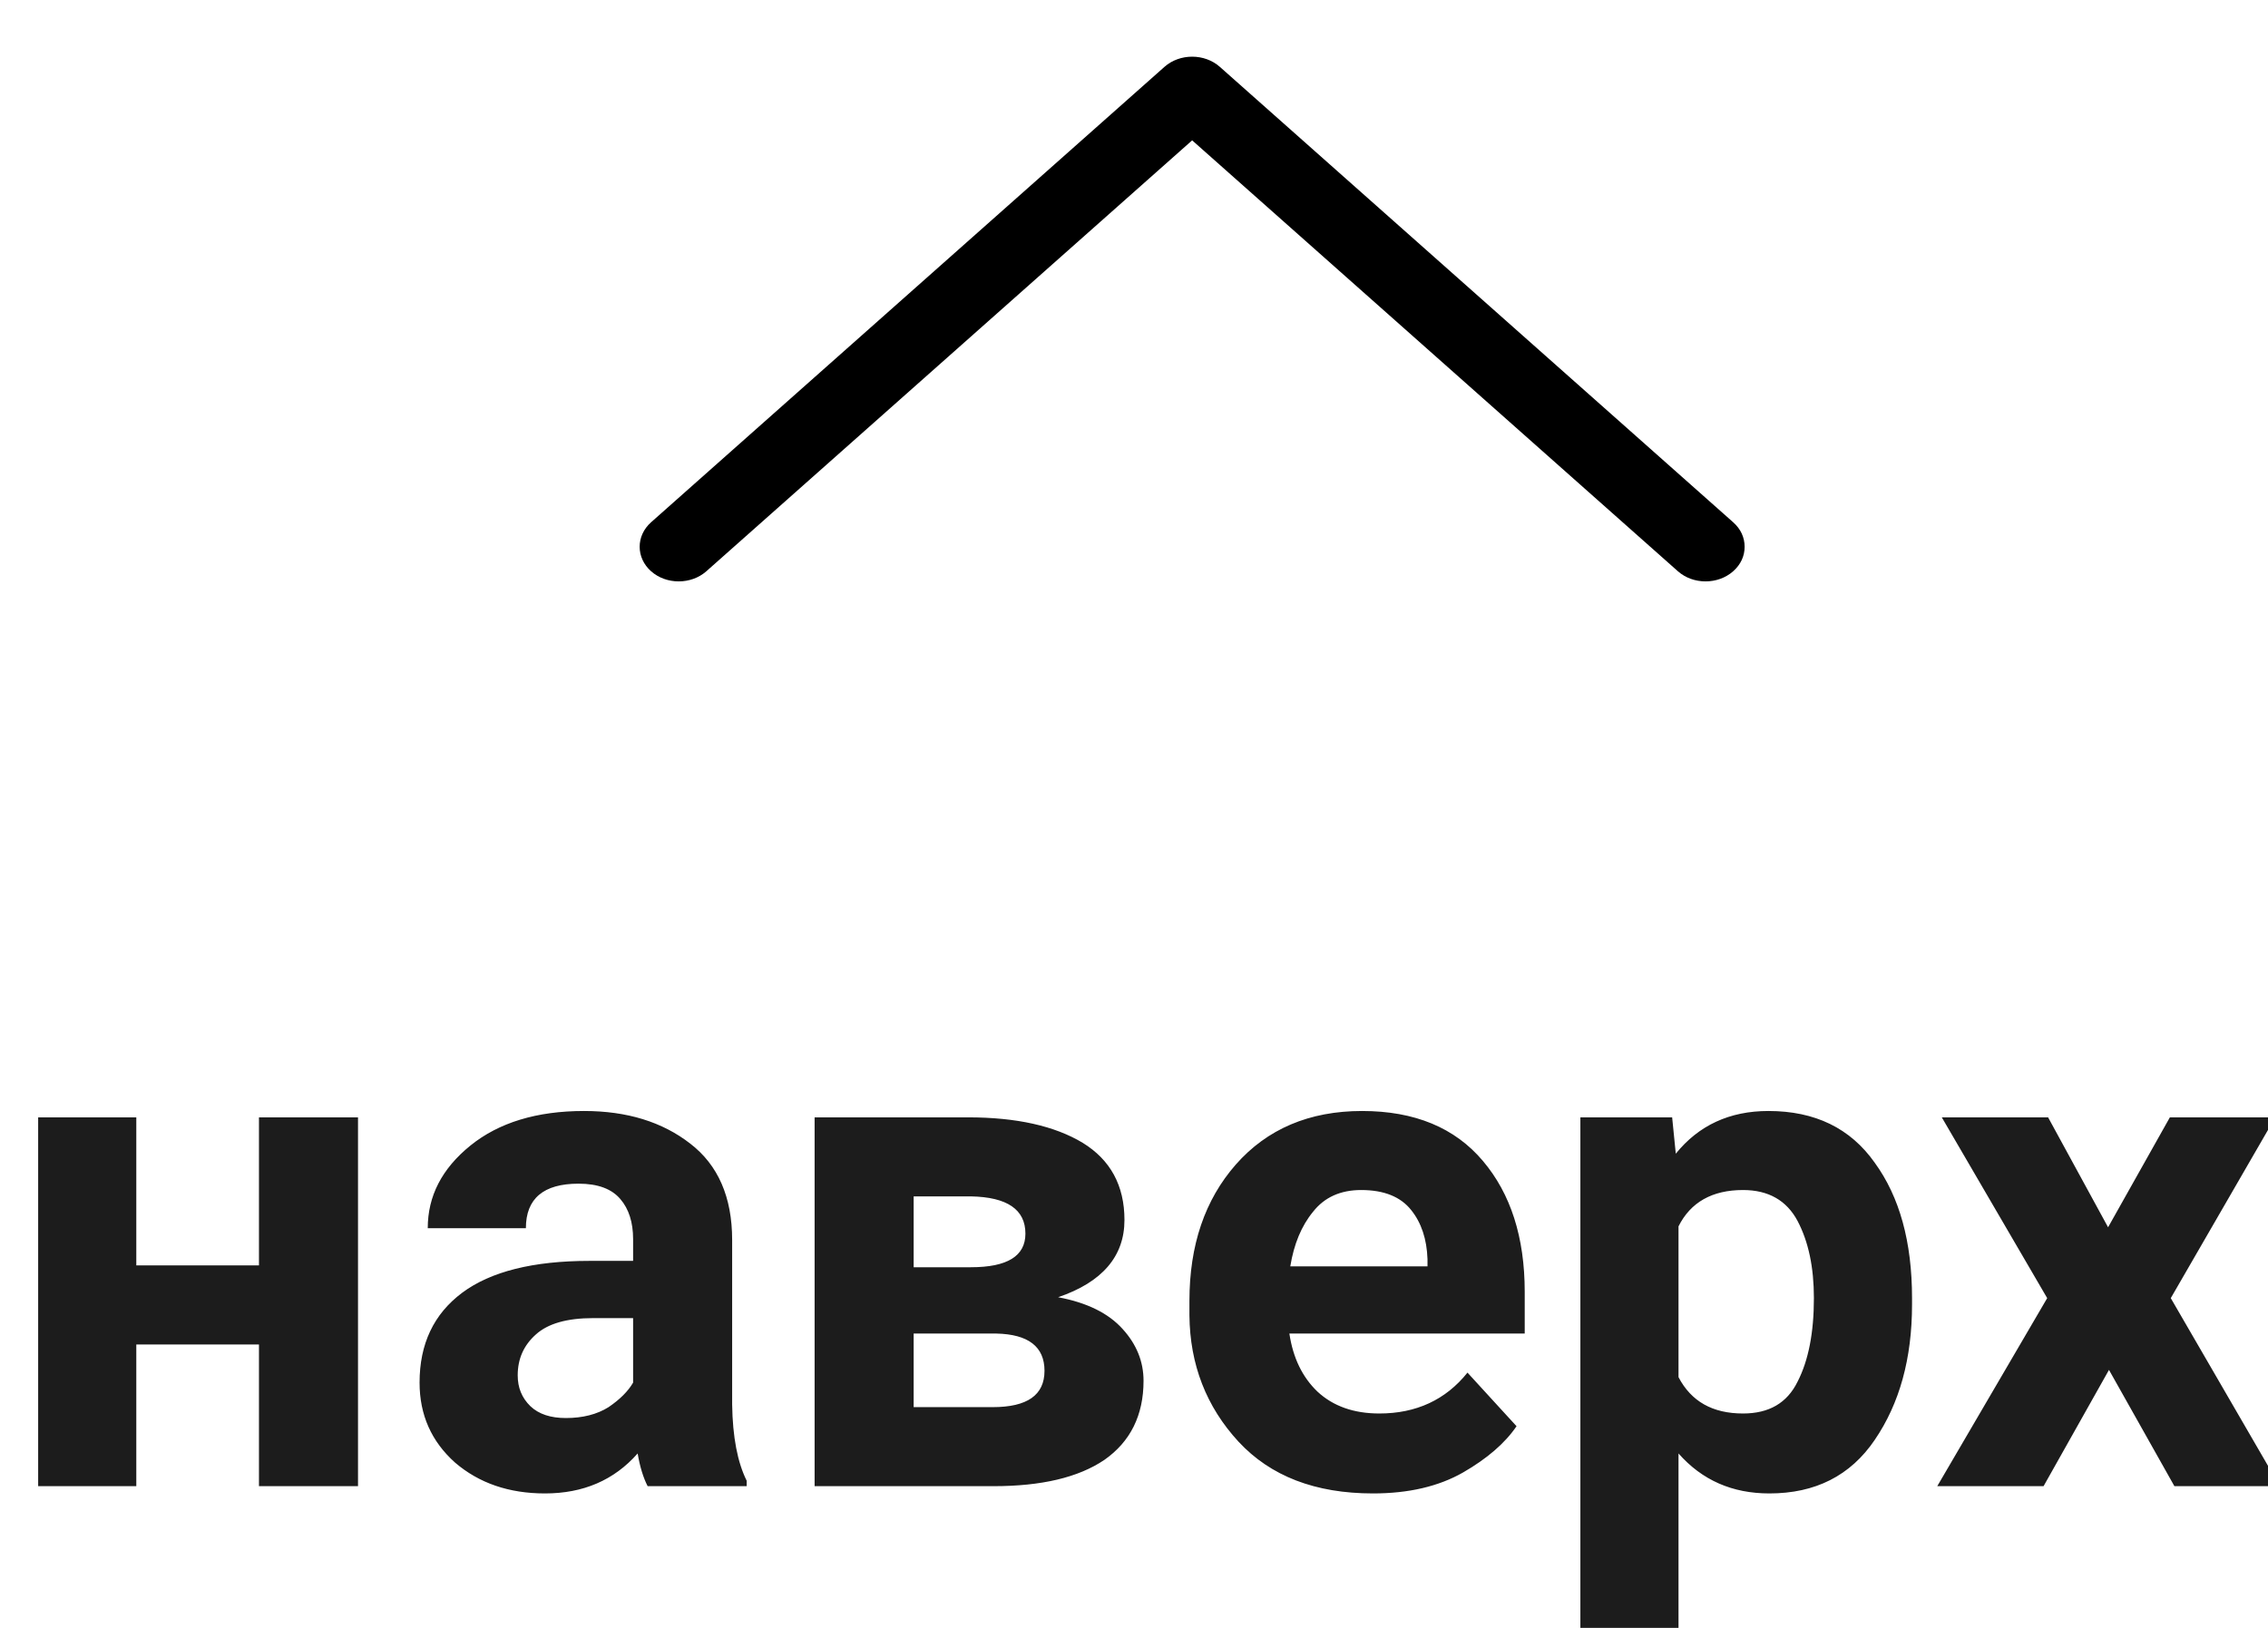
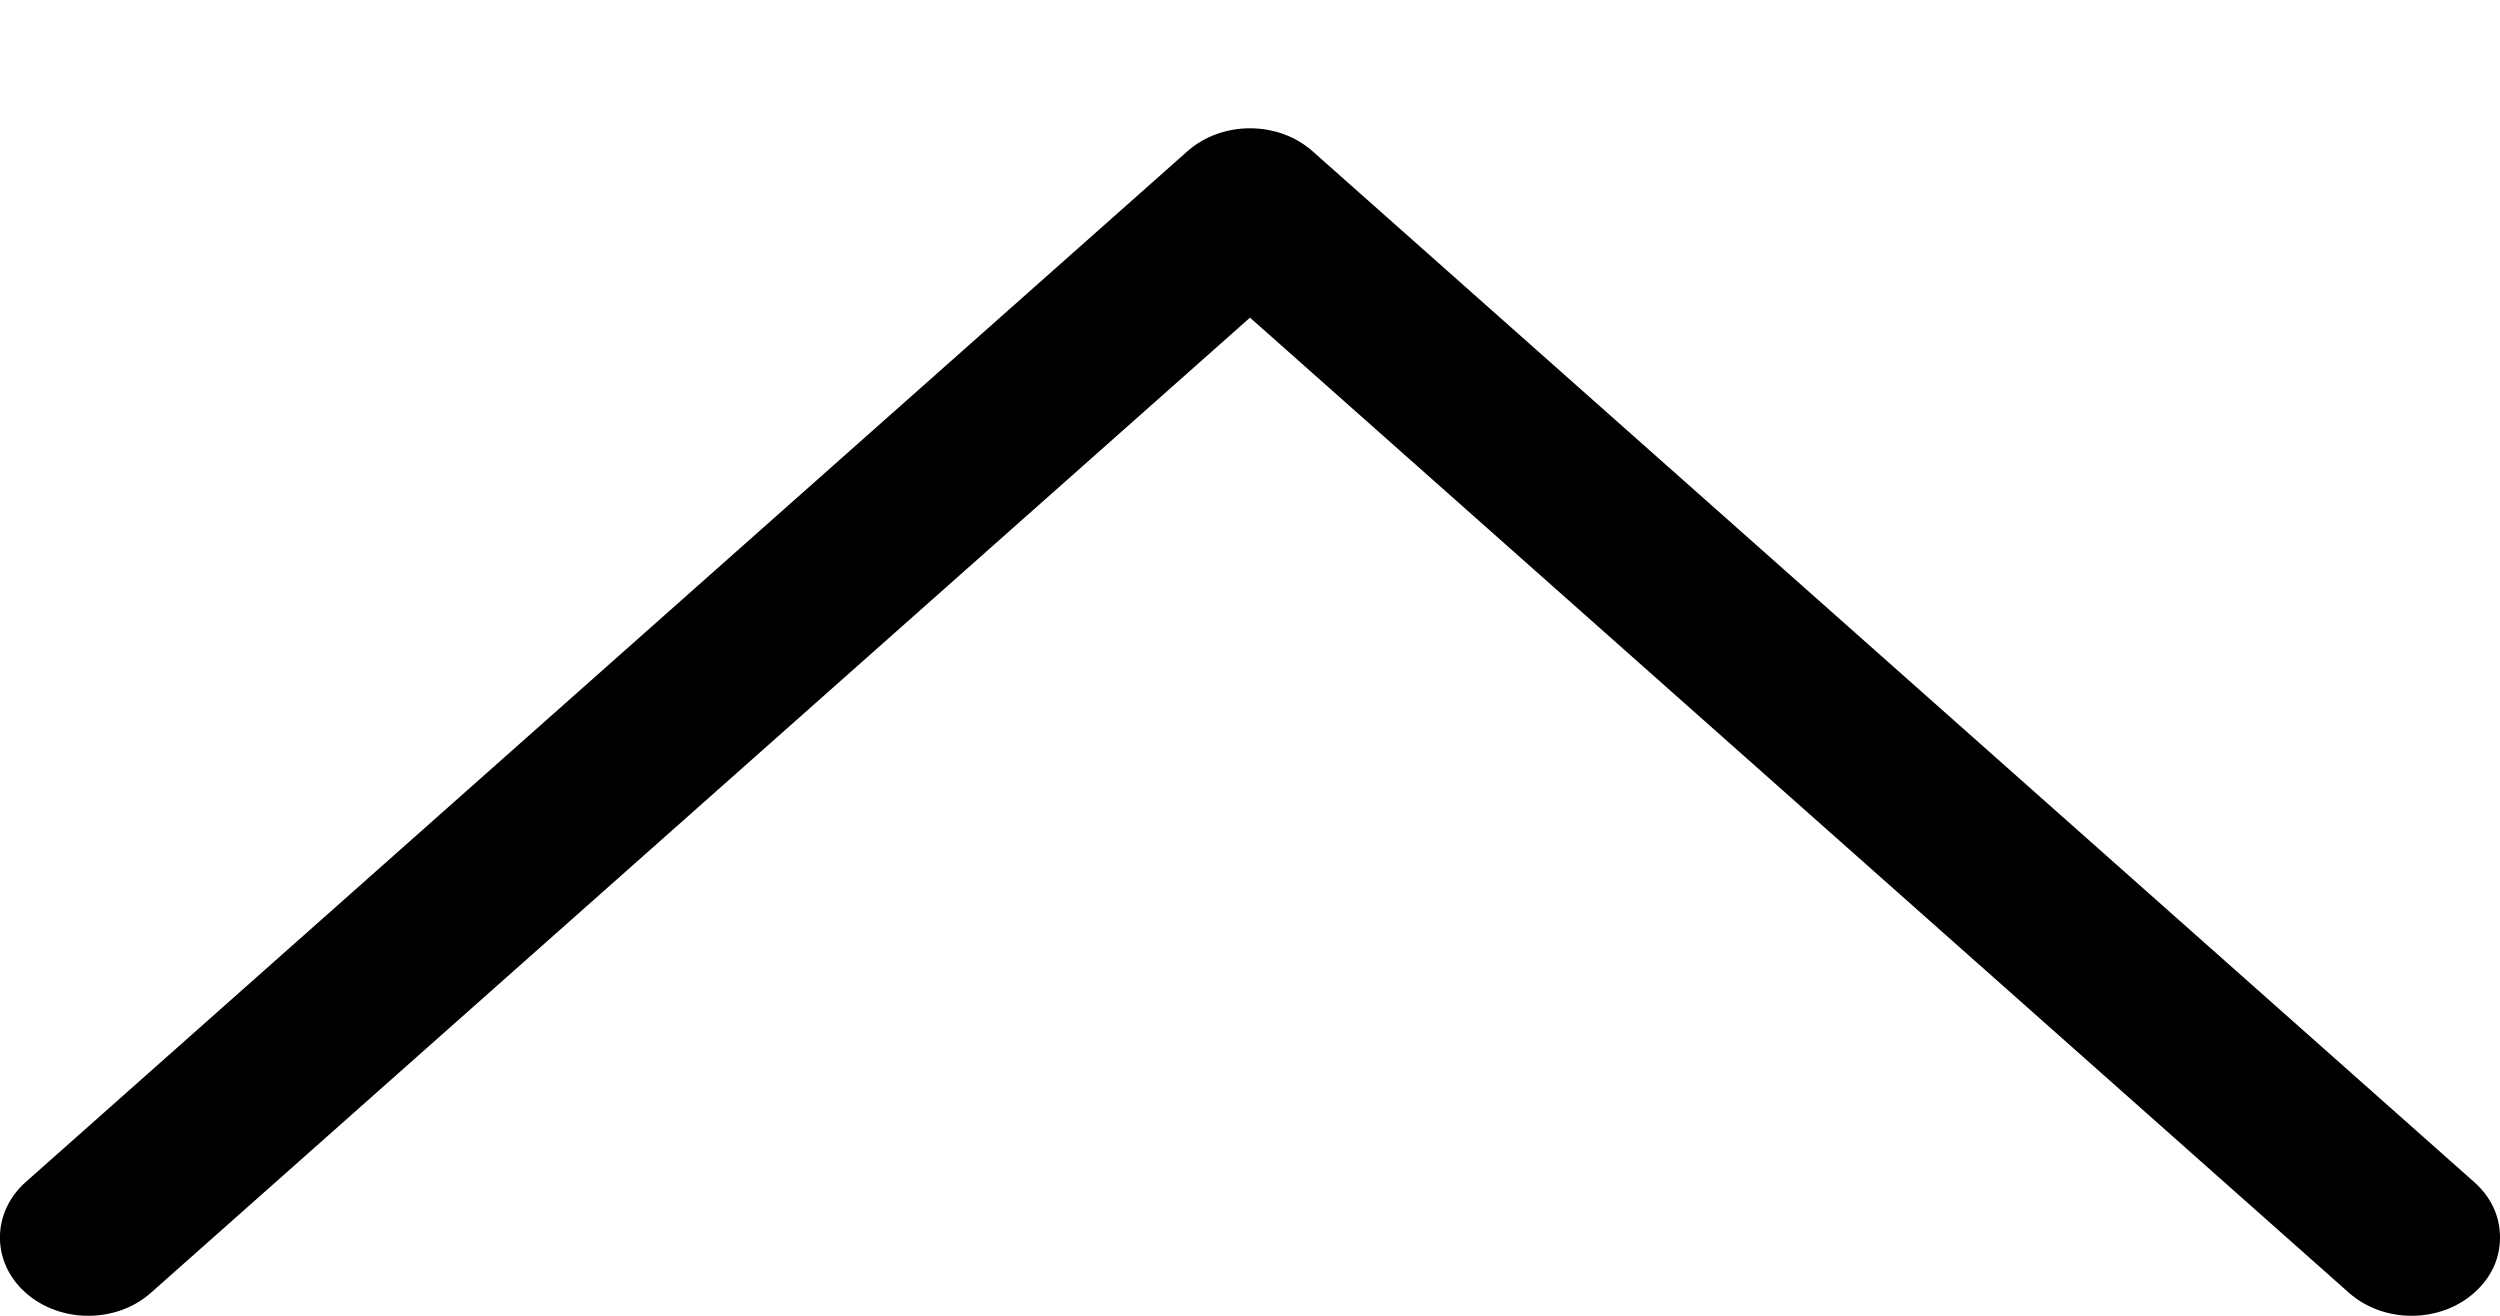
- <svg xmlns="http://www.w3.org/2000/svg" width="39px" height="28px">
-   <text font-family="Roboto" fill="rgb(28, 28, 28)" font-weight="bold" font-size="12px" x="0px" y="25.562px">наверх</text>
-   <path fill-rule="evenodd" fill="rgb(0, 0, 0)" d="M29.803,8.983 C29.934,9.099 30.000,9.245 30.000,9.405 C30.000,9.564 29.934,9.710 29.803,9.826 C29.541,10.058 29.116,10.058 28.853,9.826 L20.500,2.414 L12.146,9.826 C11.884,10.058 11.458,10.058 11.196,9.826 C10.934,9.593 10.934,9.216 11.196,8.983 L20.025,1.149 C20.287,0.917 20.713,0.917 20.975,1.149 L29.803,8.983 Z" />
+ <svg xmlns="http://www.w3.org/2000/svg" width="19px" height="10px">
+   <path fill-rule="evenodd" fill="rgb(0, 0, 0)" d="M18.803,8.983 C18.934,9.099 19.000,9.245 19.000,9.405 C19.000,9.564 18.934,9.710 18.803,9.826 C18.541,10.058 18.116,10.058 17.853,9.826 L9.500,2.414 L1.146,9.826 C0.884,10.058 0.458,10.058 0.196,9.826 C-0.066,9.594 -0.066,9.216 0.196,8.983 L9.025,1.149 C9.287,0.917 9.713,0.917 9.975,1.149 L18.803,8.983 Z" />
</svg>
